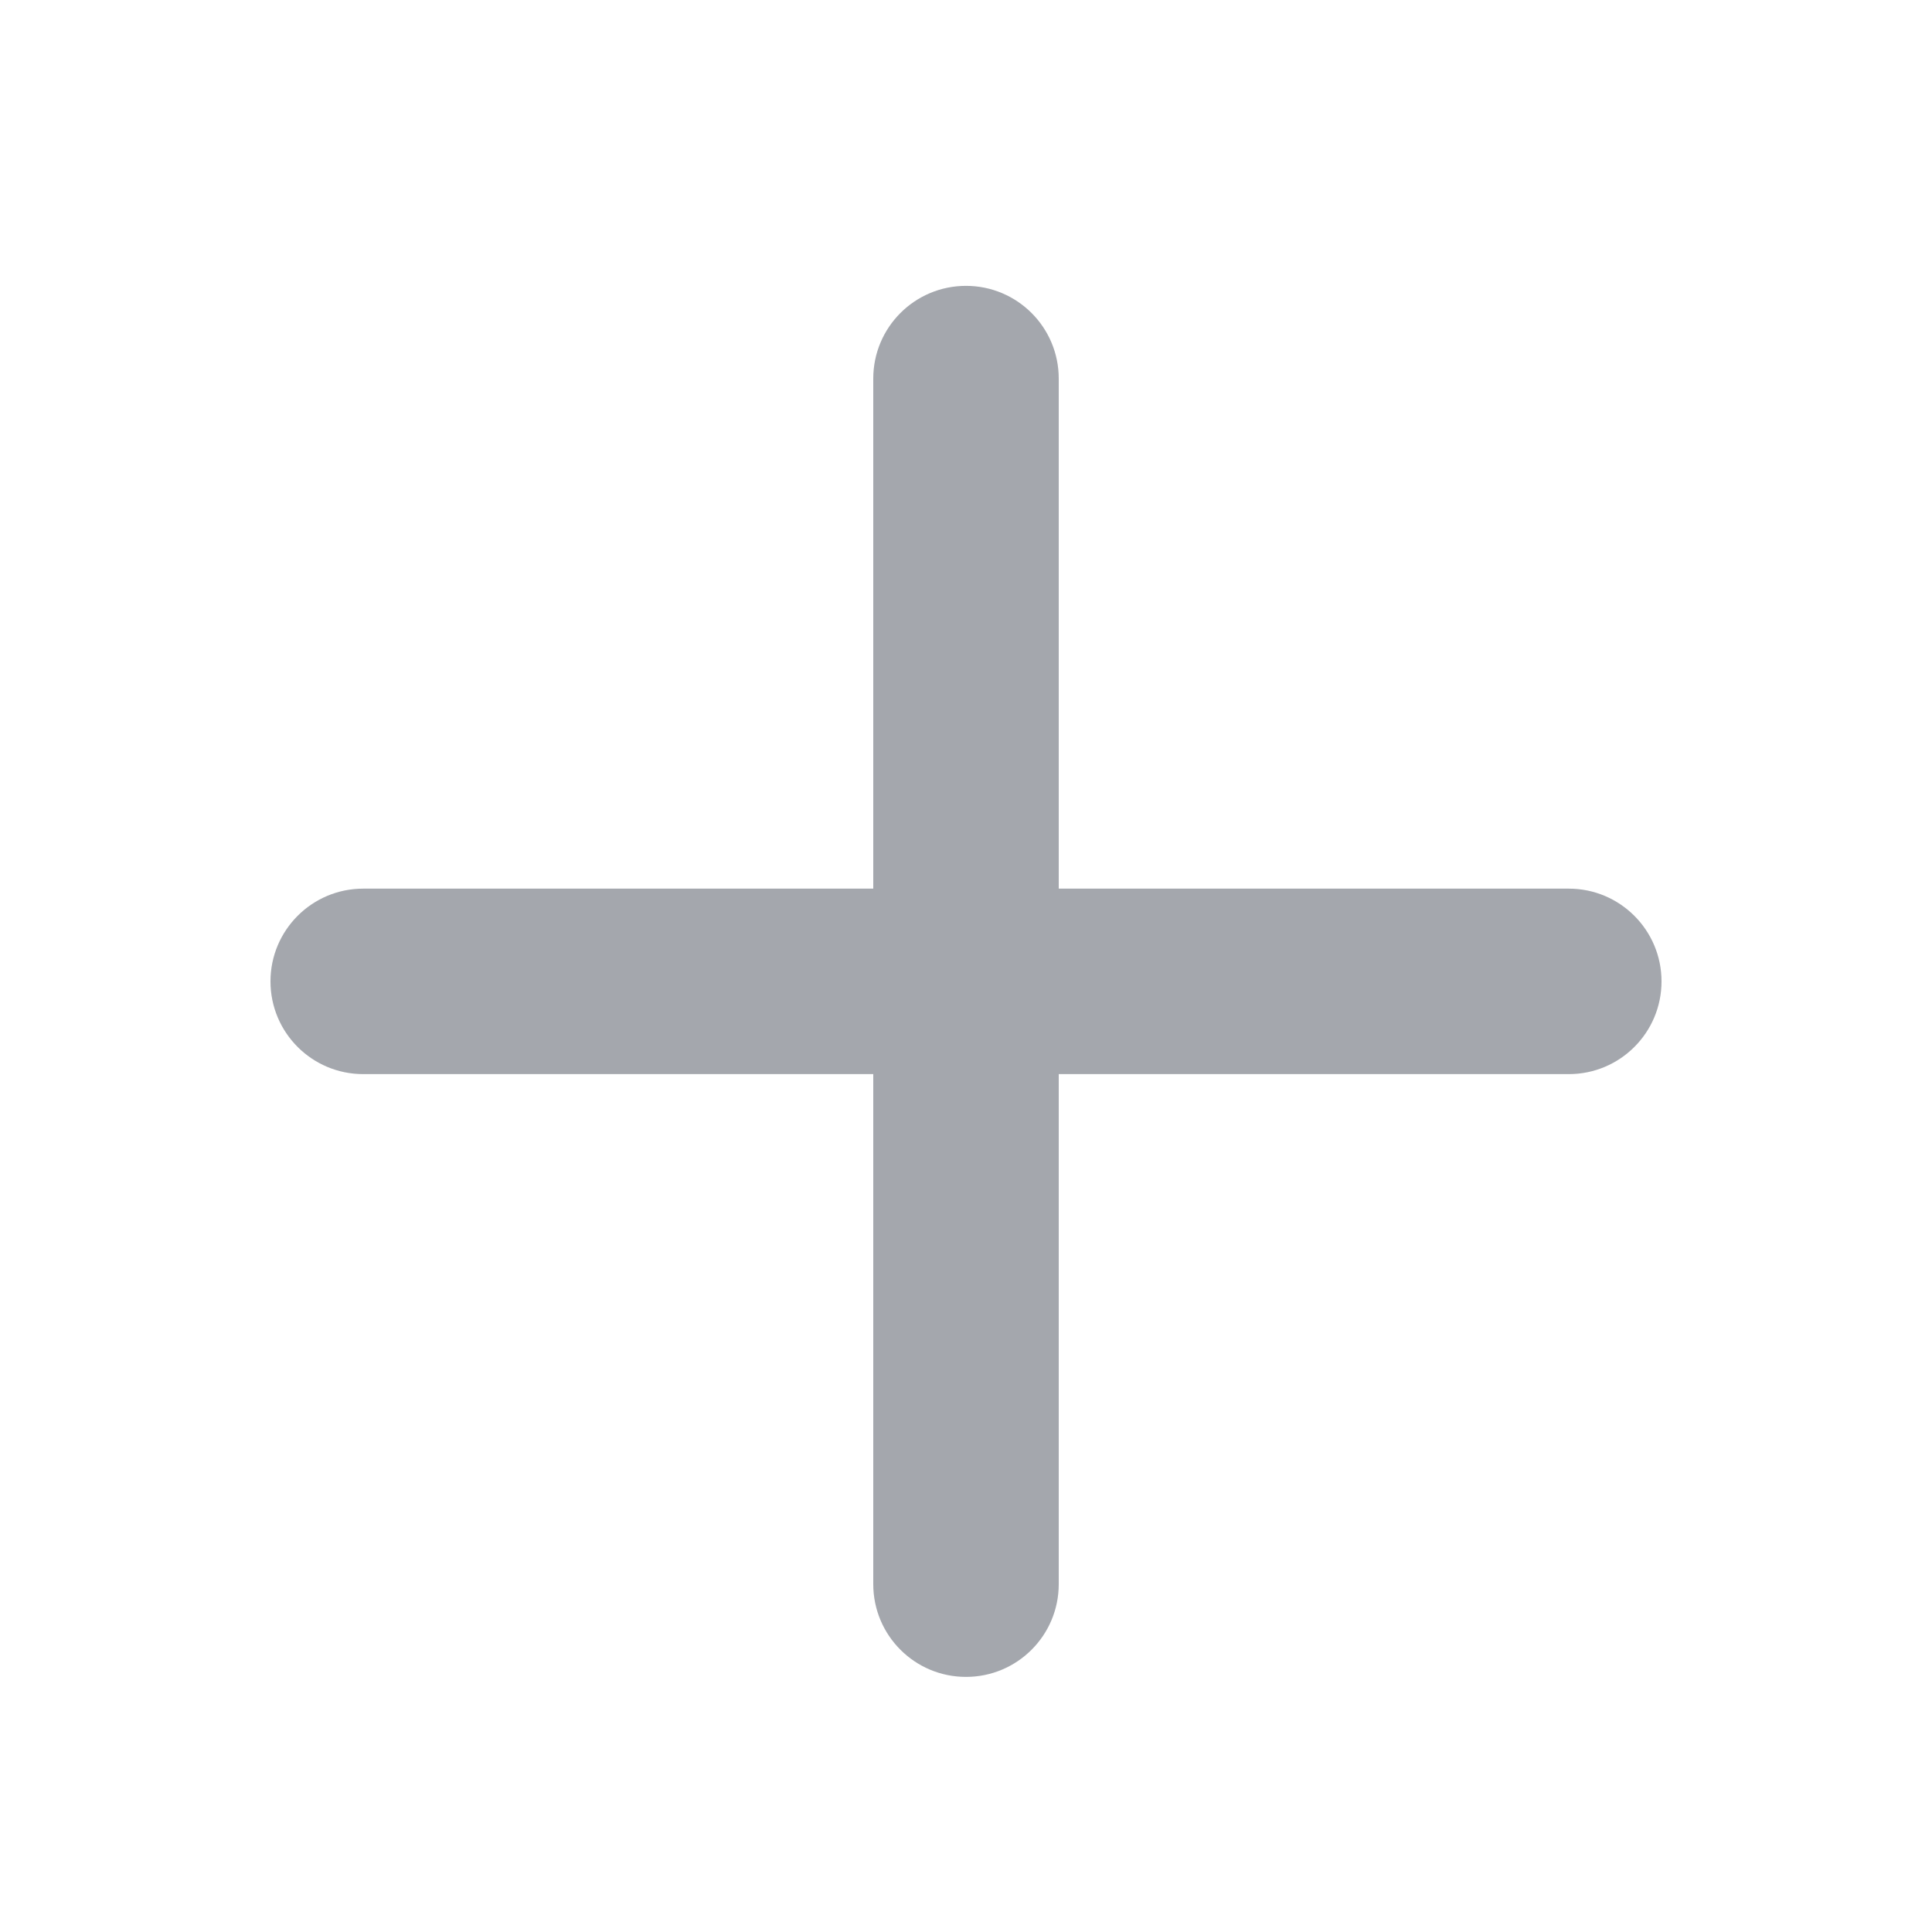
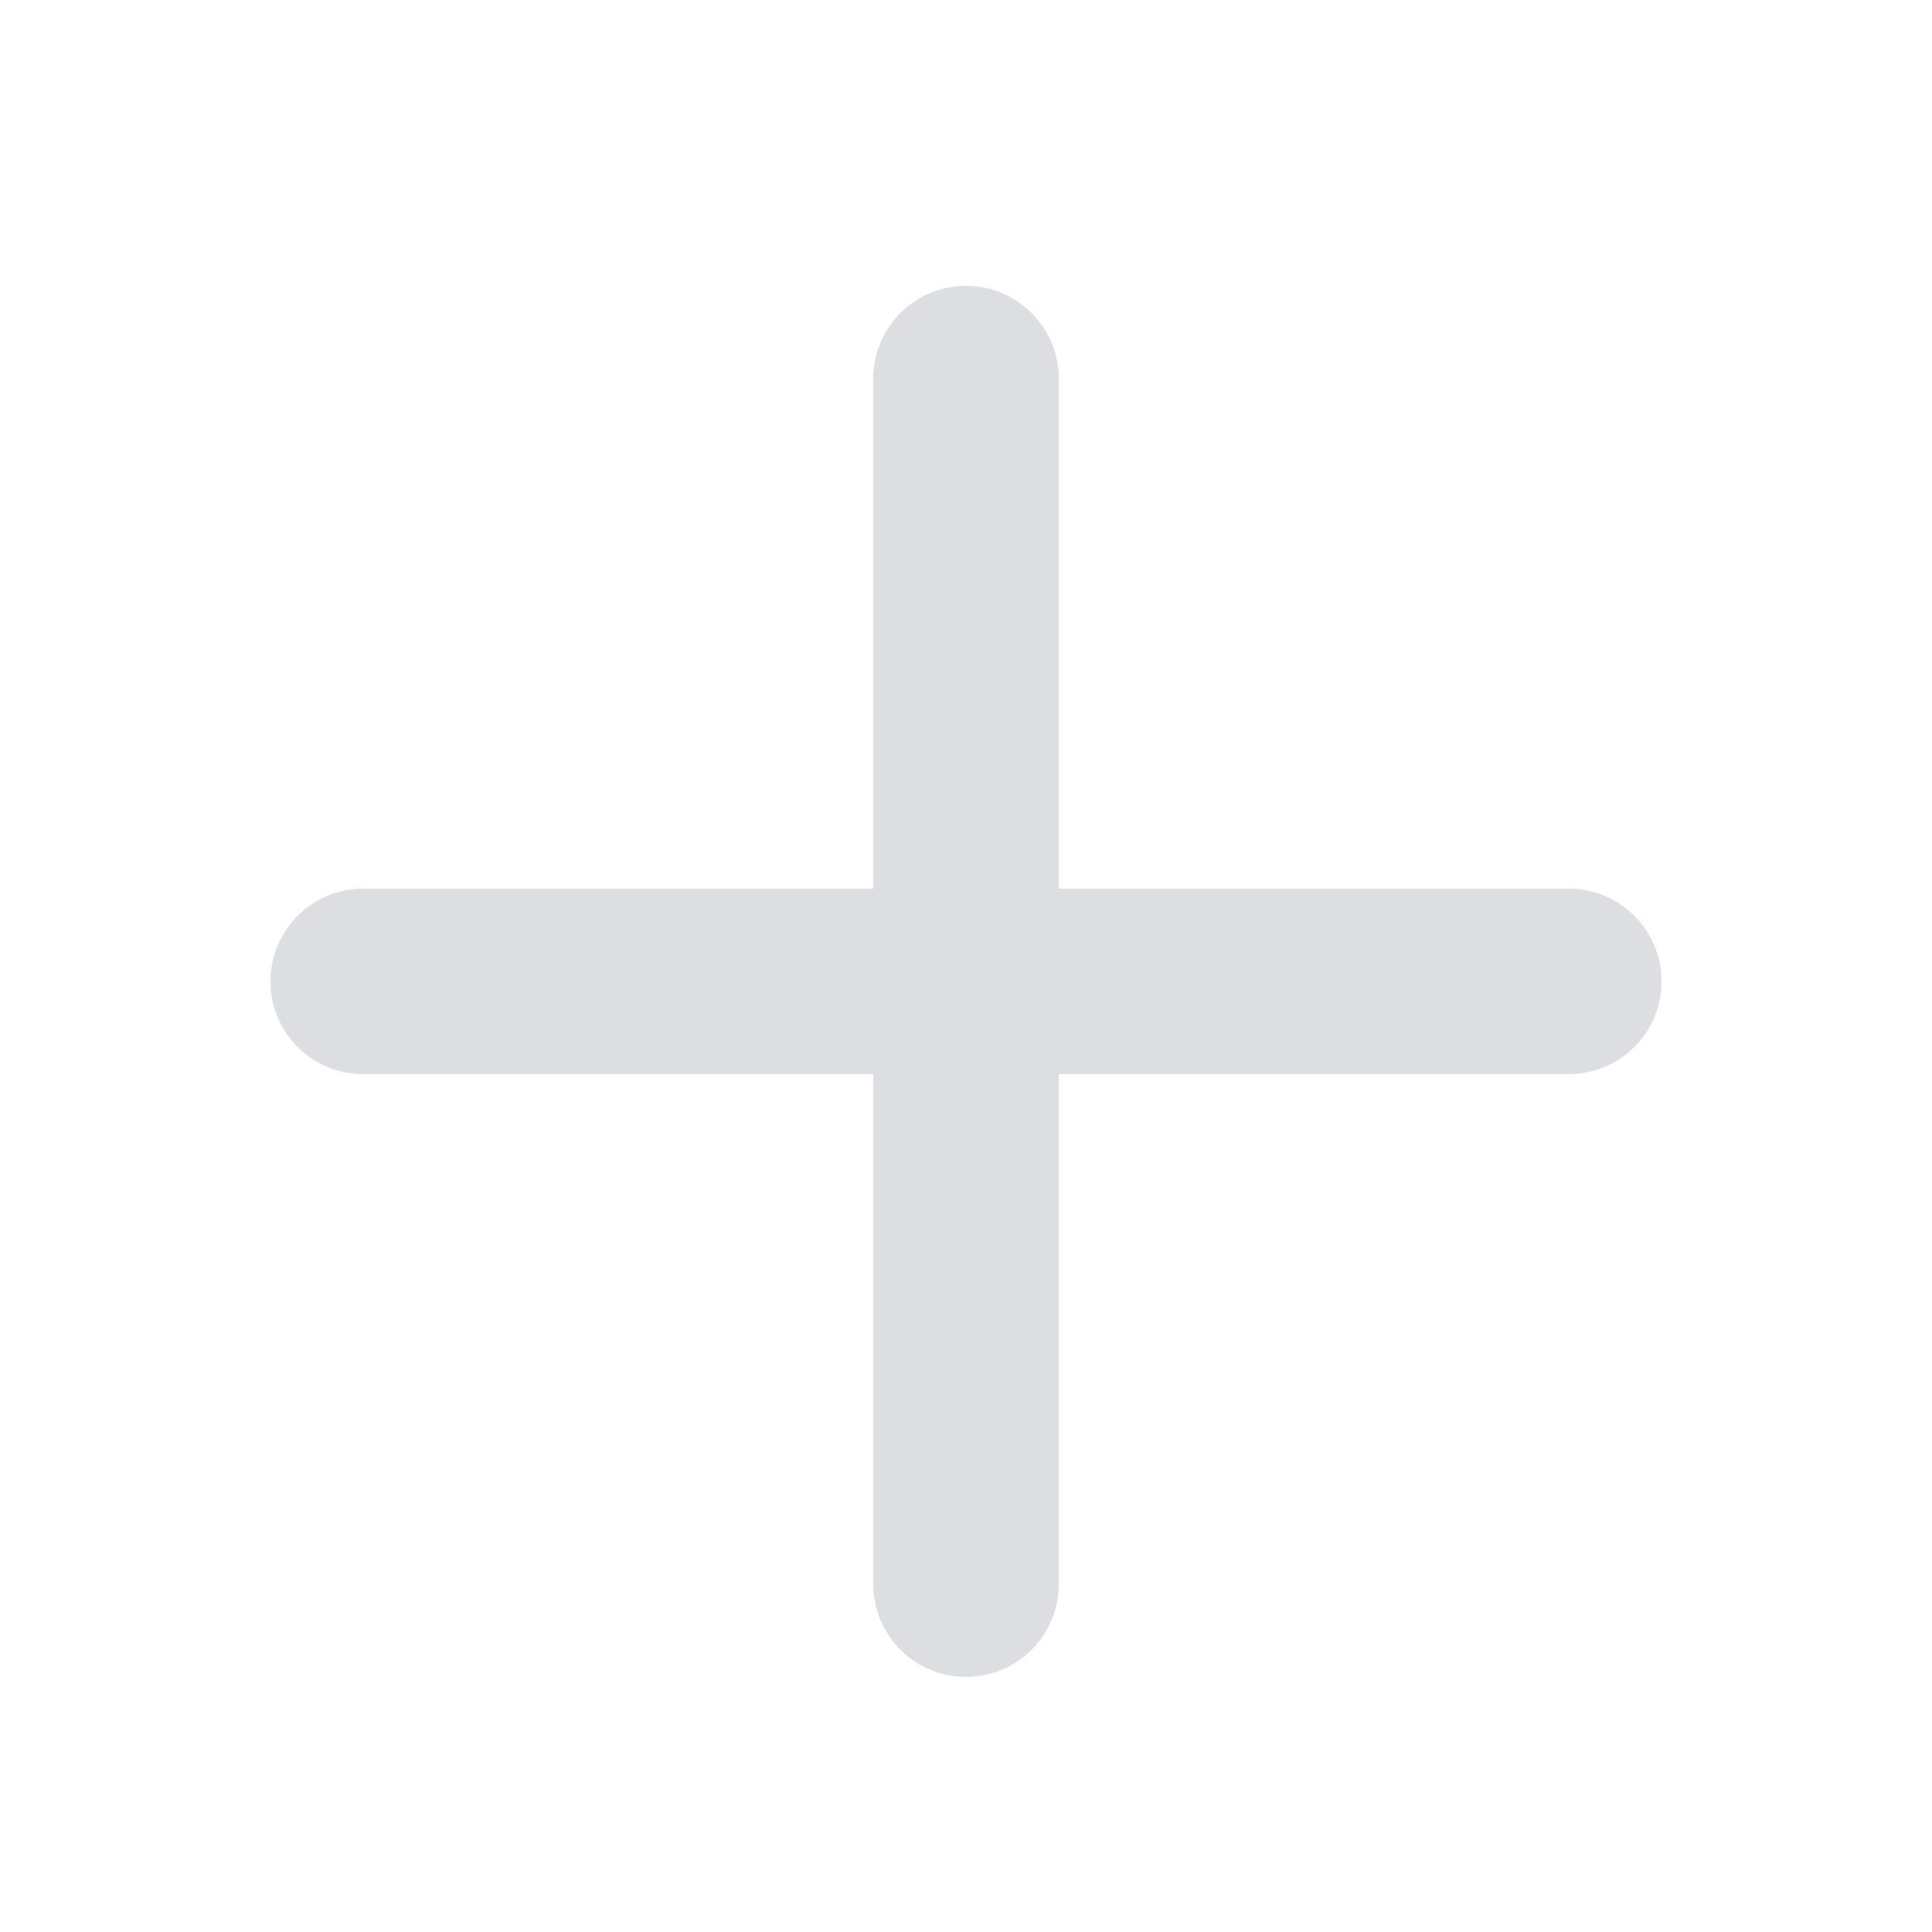
<svg xmlns="http://www.w3.org/2000/svg" width="25" height="25" viewBox="0 0 25 25" fill="none">
-   <path fill-rule="evenodd" clip-rule="evenodd" d="M12.5 3.699C11.837 3.699 11.3 4.236 11.3 4.899V11.499H4.7C4.037 11.499 3.5 12.037 3.5 12.699C3.5 13.362 4.037 13.899 4.7 13.899H11.3V20.499C11.3 21.162 11.837 21.699 12.5 21.699C13.163 21.699 13.7 21.162 13.7 20.499V13.899H20.3C20.963 13.899 21.5 13.362 21.5 12.699C21.5 12.037 20.963 11.499 20.3 11.499H13.7V4.899C13.7 4.236 13.163 3.699 12.5 3.699Z" fill="#A4A7AD" />
+   <path fill-rule="evenodd" clip-rule="evenodd" d="M12.5 3.699C11.837 3.699 11.3 4.236 11.3 4.899V11.499H4.7C4.037 11.499 3.5 12.037 3.5 12.699C3.5 13.362 4.037 13.899 4.7 13.899H11.3V20.499C11.3 21.162 11.837 21.699 12.5 21.699C13.163 21.699 13.7 21.162 13.7 20.499V13.899H20.3C20.963 13.899 21.5 13.362 21.5 12.699C21.5 12.037 20.963 11.499 20.3 11.499H13.7V4.899C13.7 4.236 13.163 3.699 12.5 3.699Z" fill="#DDDEE1" />
</svg>
